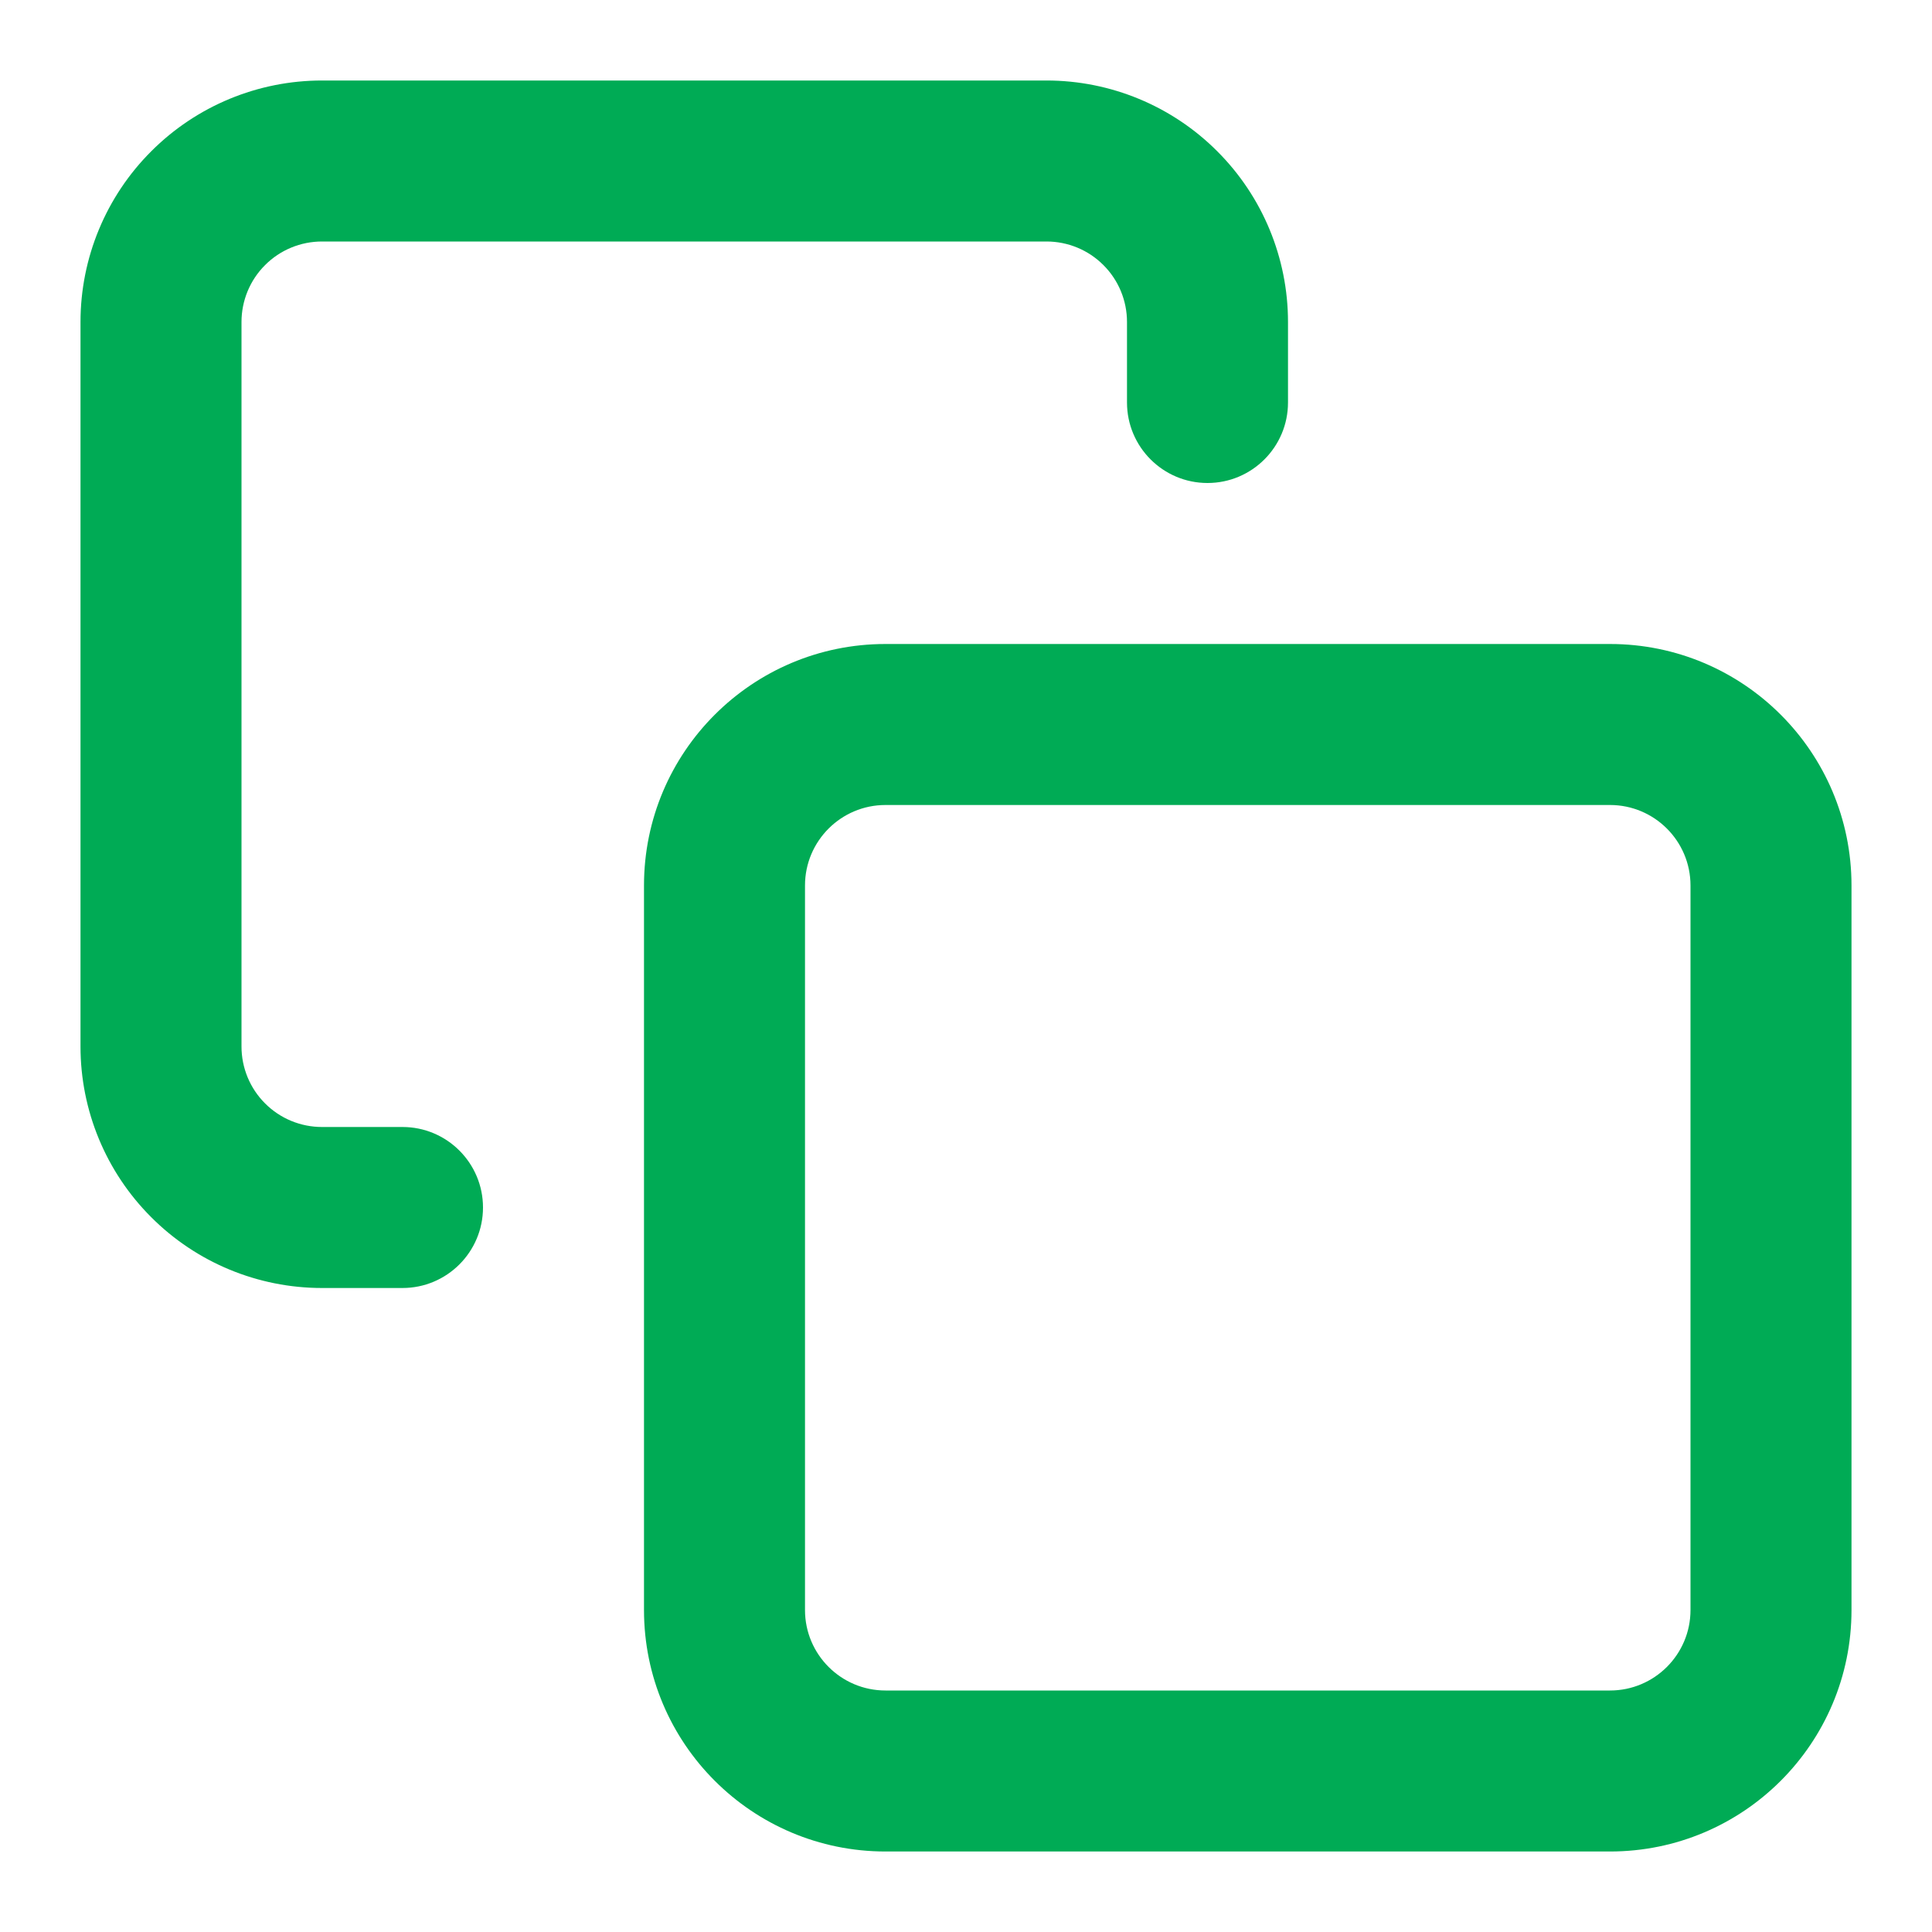
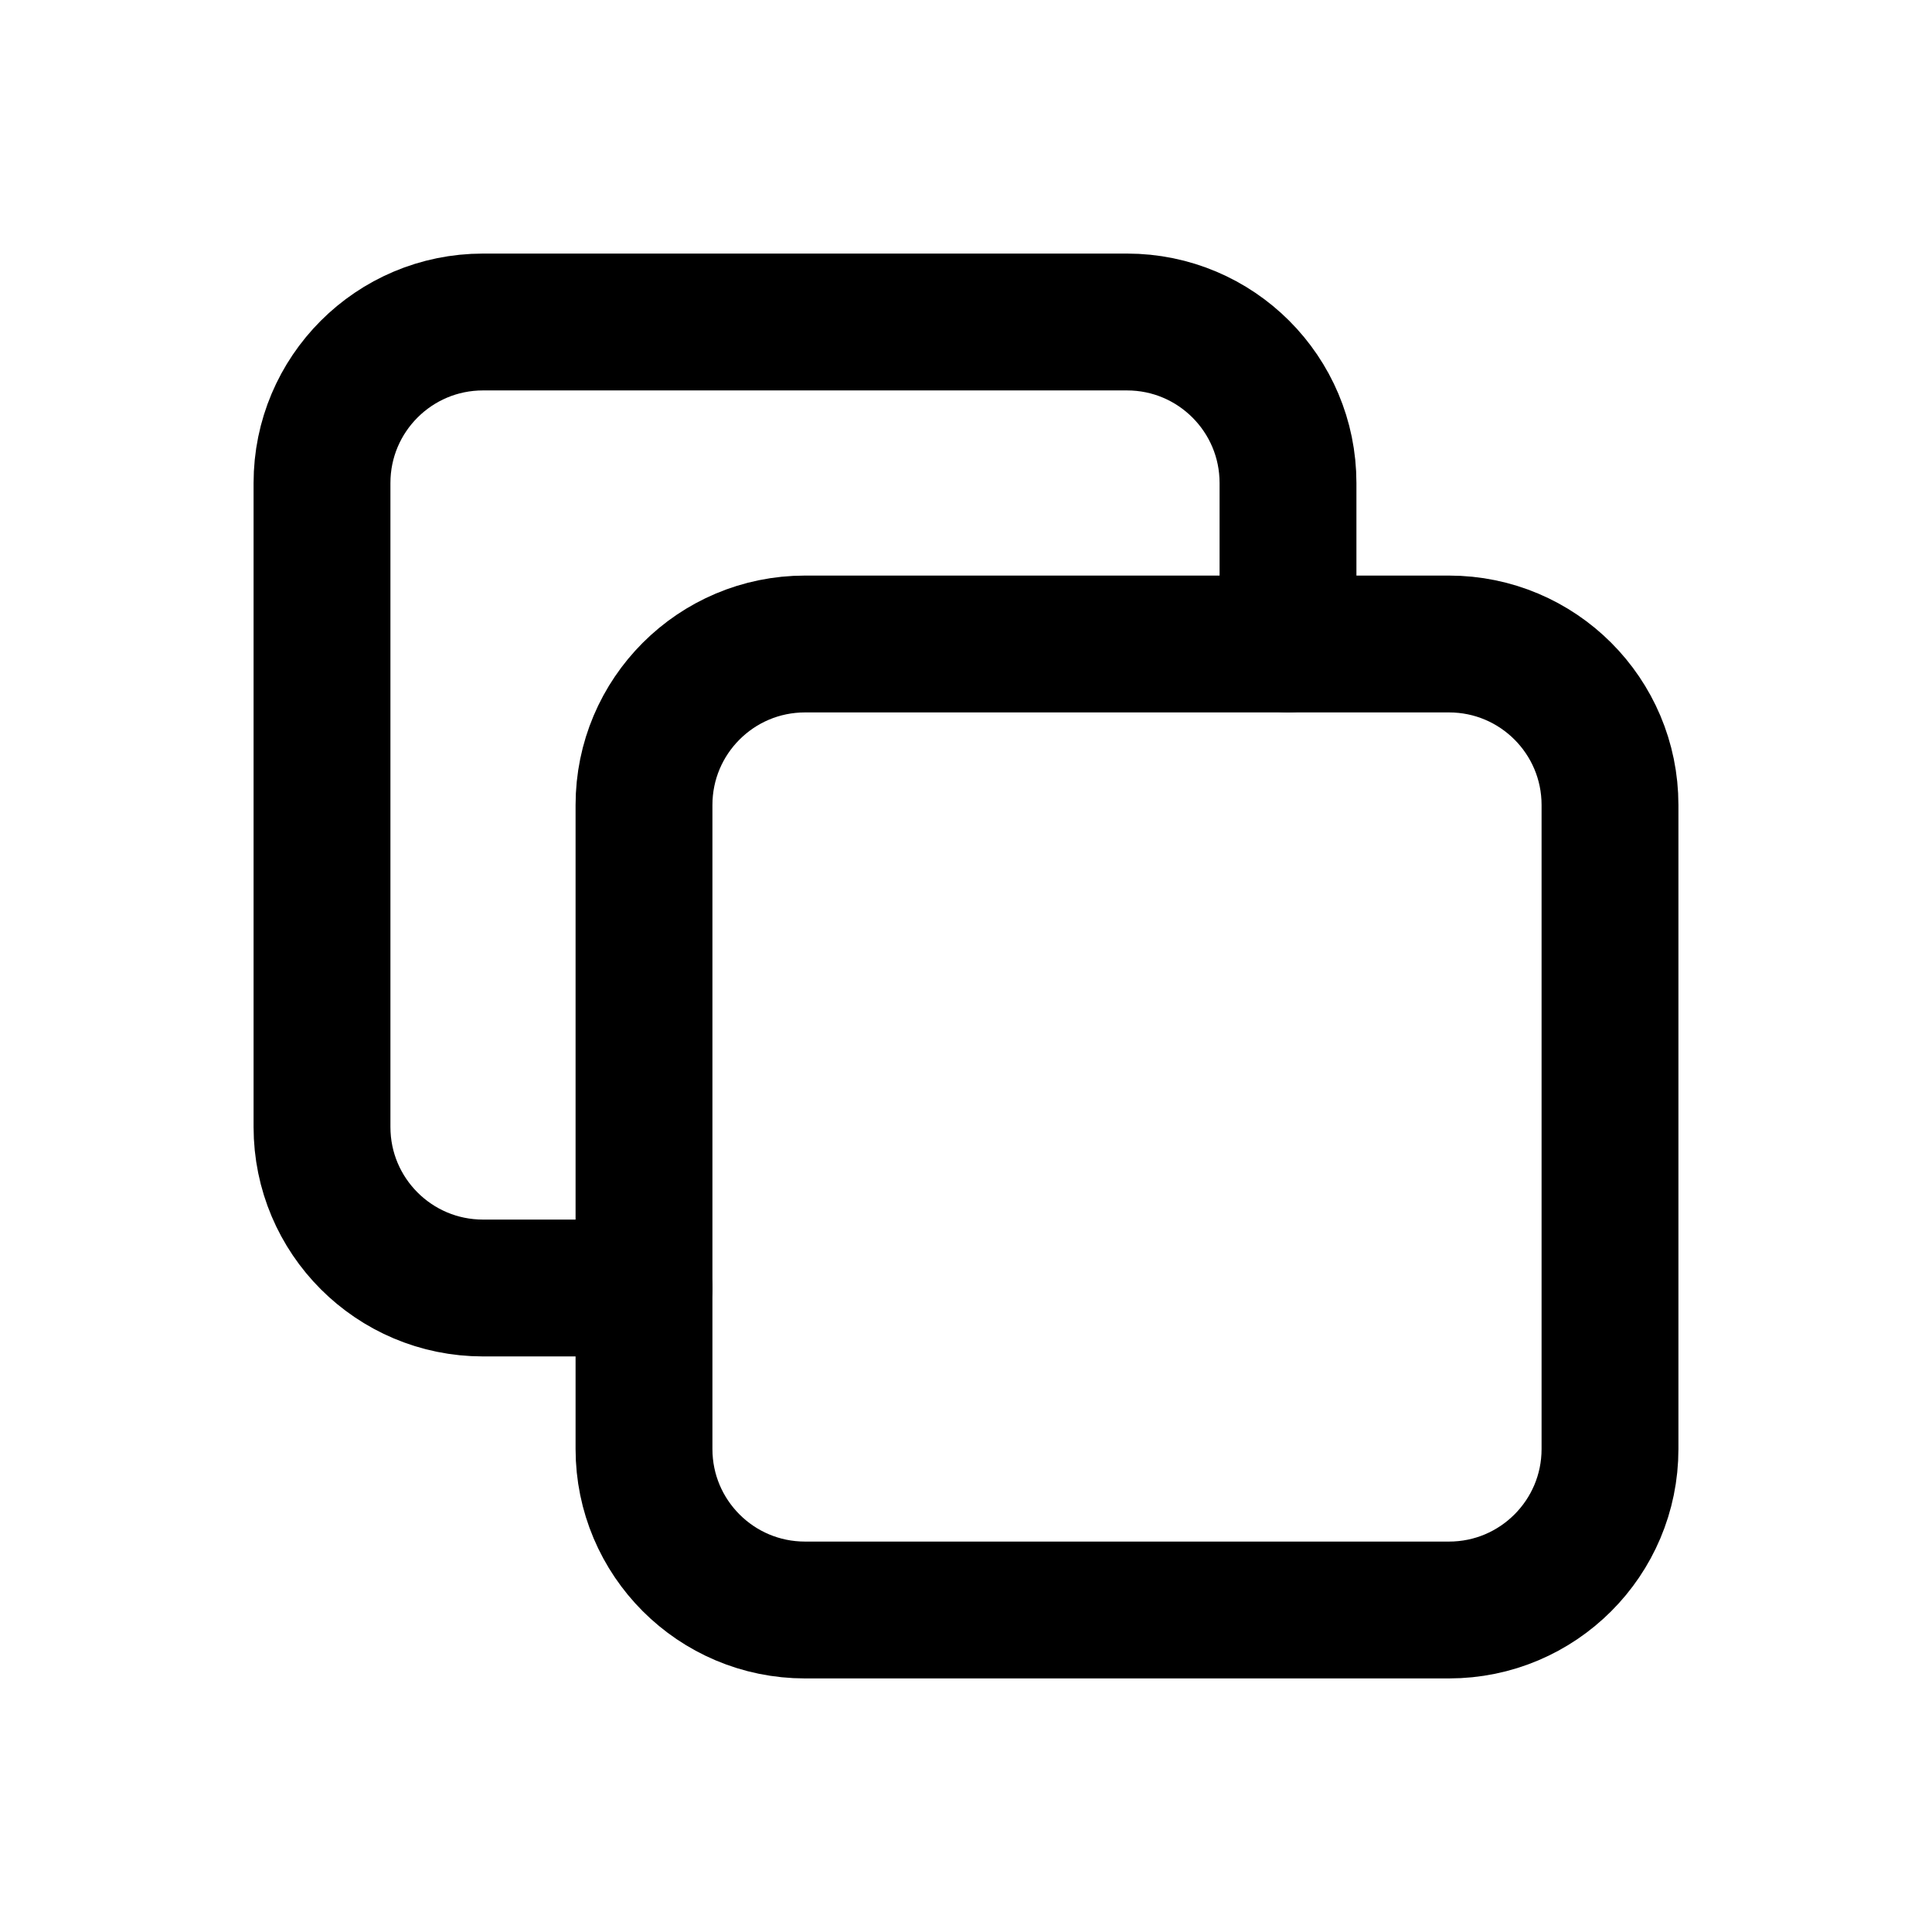
- <svg xmlns="http://www.w3.org/2000/svg" height="16" width="16" viewBox="0 0 24 24" fill="none">
-   <path d="M3.293 3.293C3.48 3.105 3.735 3 4 3H13C13.265 3 13.52 3.105 13.707 3.293C13.895 3.48 14 3.735 14 4V5C14 5.552 14.448 6 15 6C15.552 6 16 5.552 16 5V4C16 3.204 15.684 2.441 15.121 1.879C14.559 1.316 13.796 1 13 1H4C3.204 1 2.441 1.316 1.879 1.879C1.316 2.441 1 3.204 1 4V13C1 13.796 1.316 14.559 1.879 15.121C2.441 15.684 3.204 16 4 16H5C5.552 16 6 15.552 6 15C6 14.448 5.552 14 5 14H4C3.735 14 3.48 13.895 3.293 13.707C3.105 13.52 3 13.265 3 13V4C3 3.735 3.105 3.48 3.293 3.293Z" fill="#00ab55" />
-   <path fill-rule="evenodd" clip-rule="evenodd" d="M11 8C9.343 8 8 9.343 8 11V20C8 21.657 9.343 23 11 23H20C21.657 23 23 21.657 23 20V11C23 9.343 21.657 8 20 8H11ZM10 11C10 10.448 10.448 10 11 10H20C20.552 10 21 10.448 21 11V20C21 20.552 20.552 21 20 21H11C10.448 21 10 20.552 10 20V11Z" fill="#00ab55" />
+ <svg viewBox="0 0 24 24" fill="none" stroke="currentColor" stroke-width="1.7" stroke-linecap="round" stroke-linejoin="round">
+   <path d="M8 8m0 2a2 2 0 0 1 2 -2h8a2 2 0 0 1 2 2v8a2 2 0 0 1 -2 2h-8a2 2 0 0 1 -2 -2z" />
+   <path d="M16 8v-2a2 2 0 0 0 -2 -2h-8a2 2 0 0 0 -2 2v8a2 2 0 0 0 2 2h2" />
</svg>
